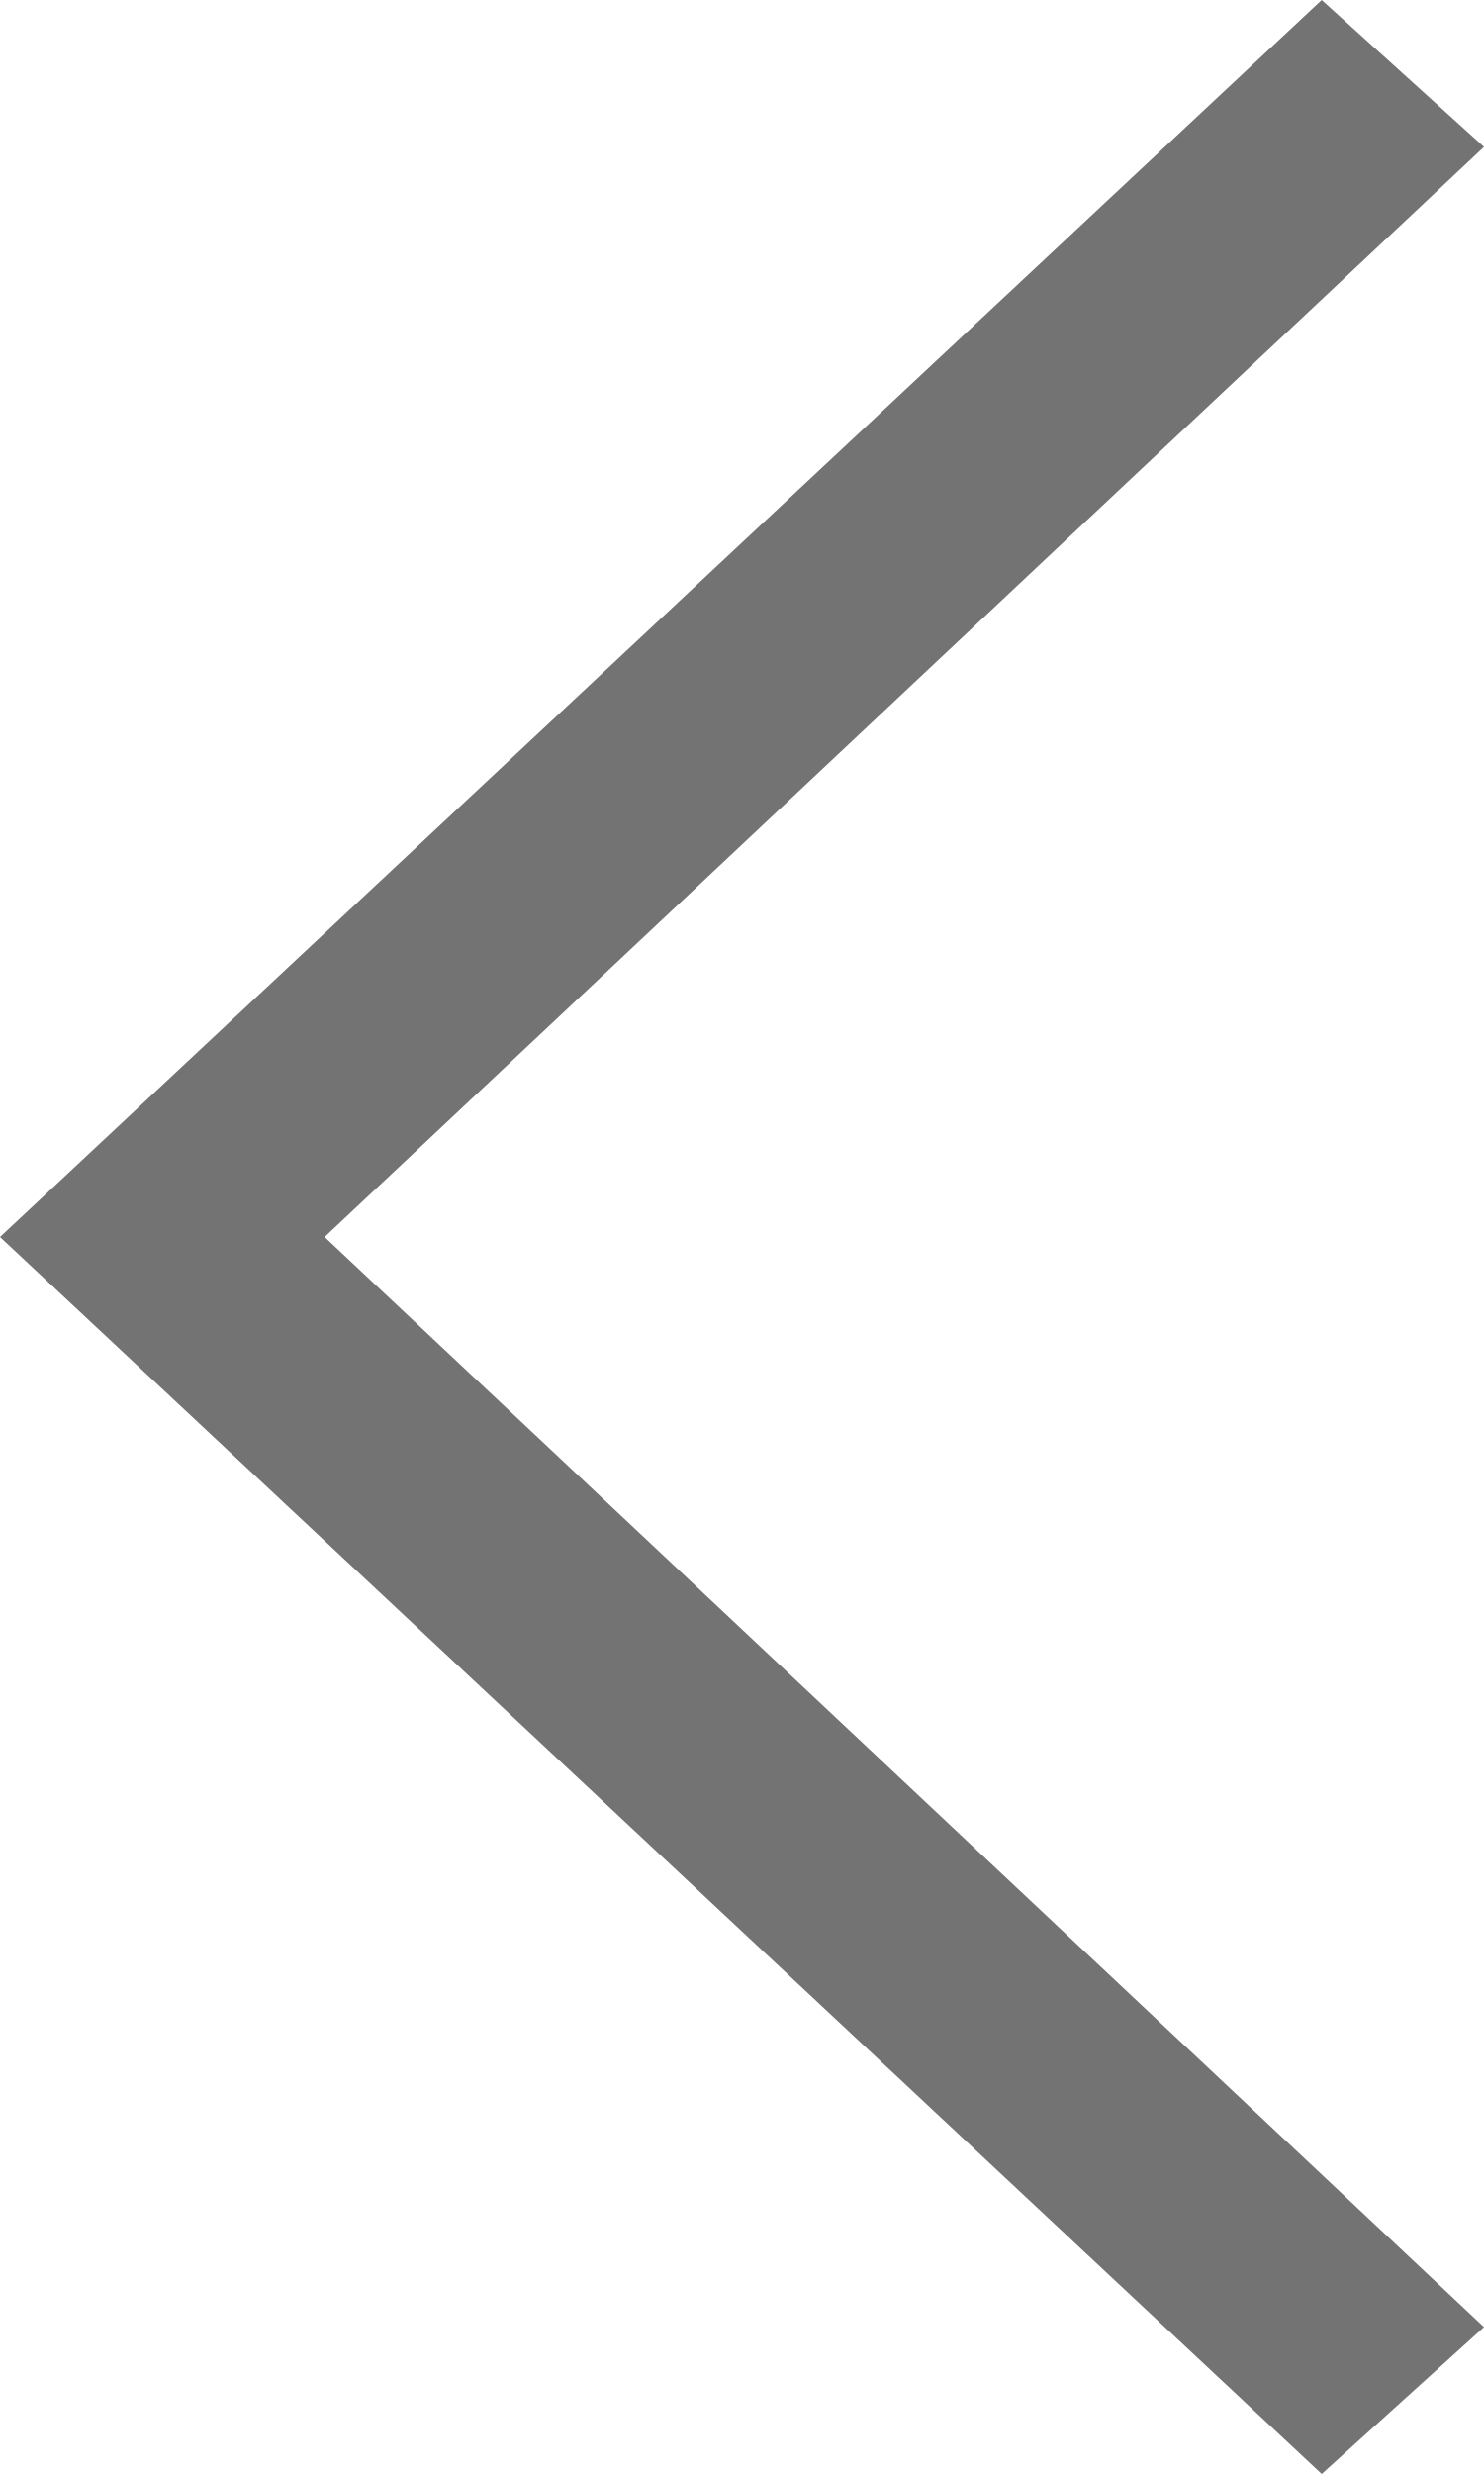
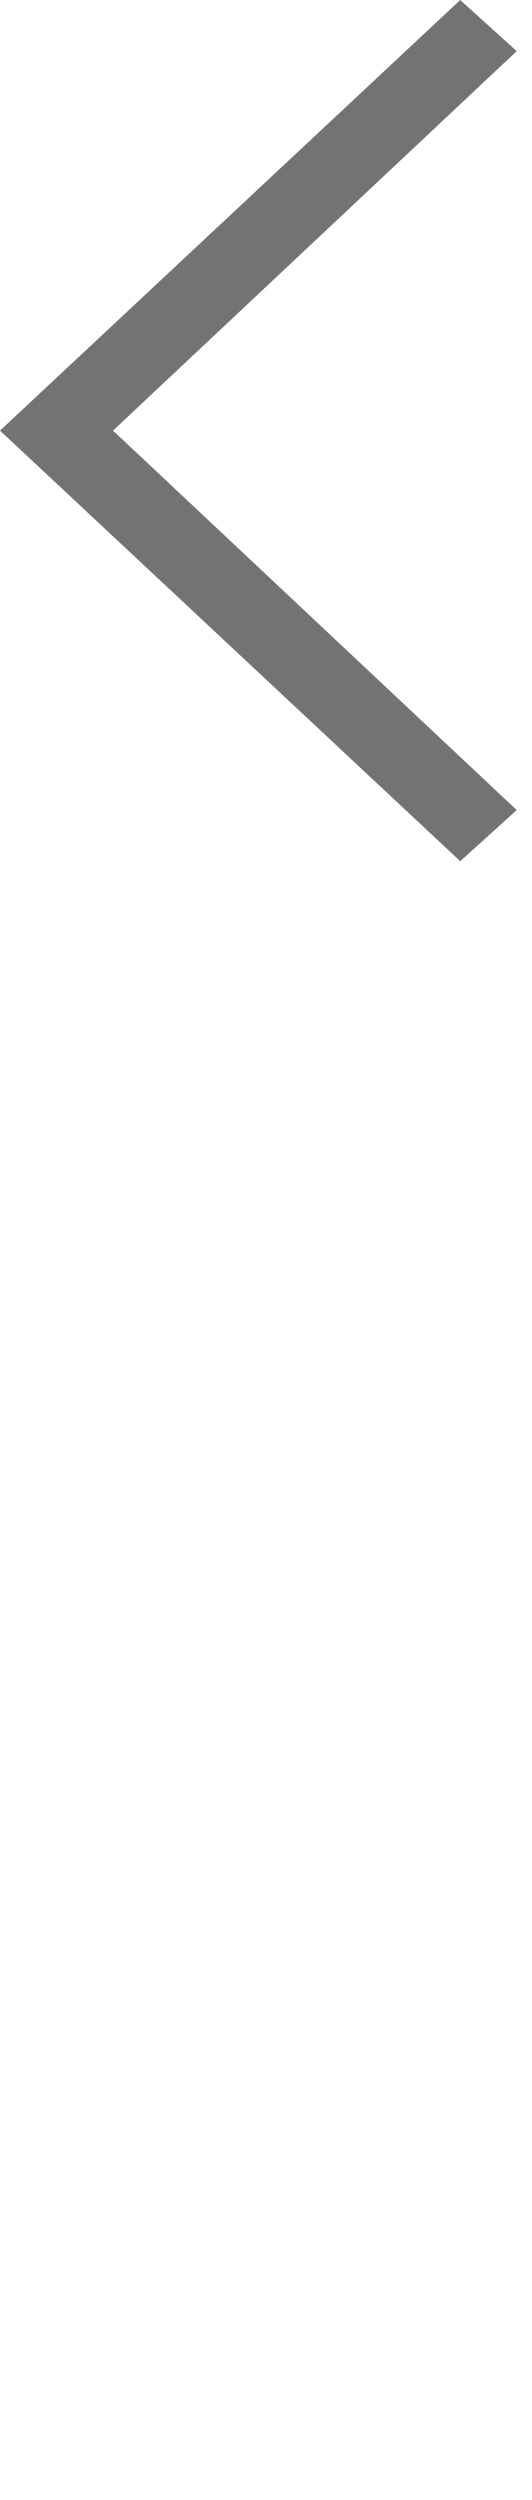
- <svg xmlns="http://www.w3.org/2000/svg" width="26.25" height="43.75" viewBox="0 0 26.25 43.75" fill="none">
-   <defs />
+ <svg xmlns="http://www.w3.org/2000/svg" width="27" height="127" viewBox="0 0 27 127" fill="none">
  <path id="" d="M5.742 21.875L26.25 2.598L23.379 0L0 21.875L23.379 43.75L26.25 41.152L5.742 21.875Z" fill="#737373" fill-opacity="1" fill-rule="evenodd" />
</svg>
